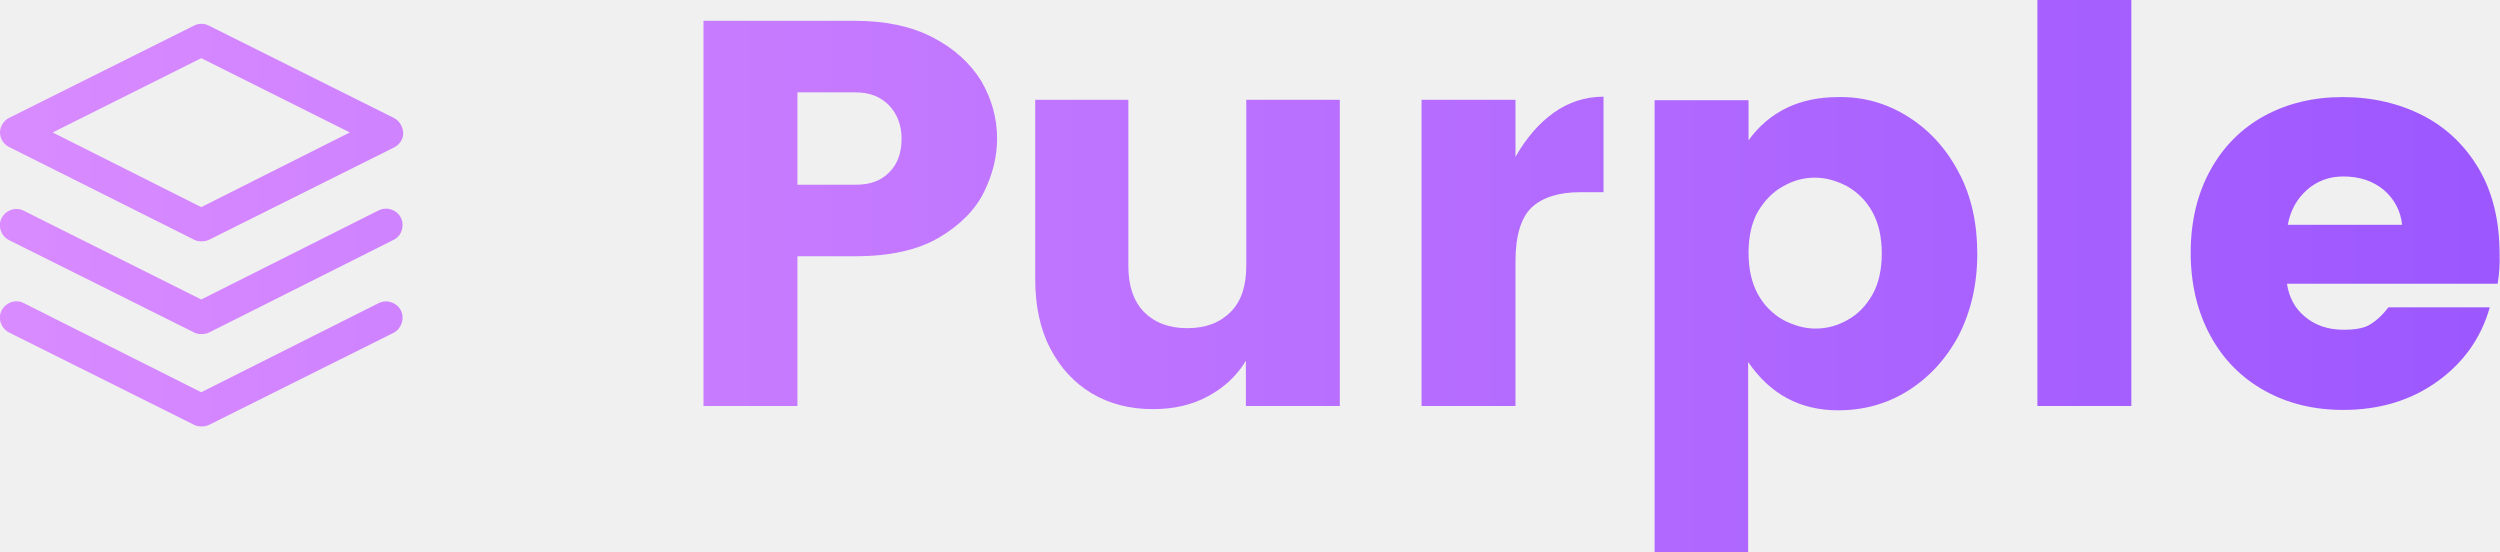
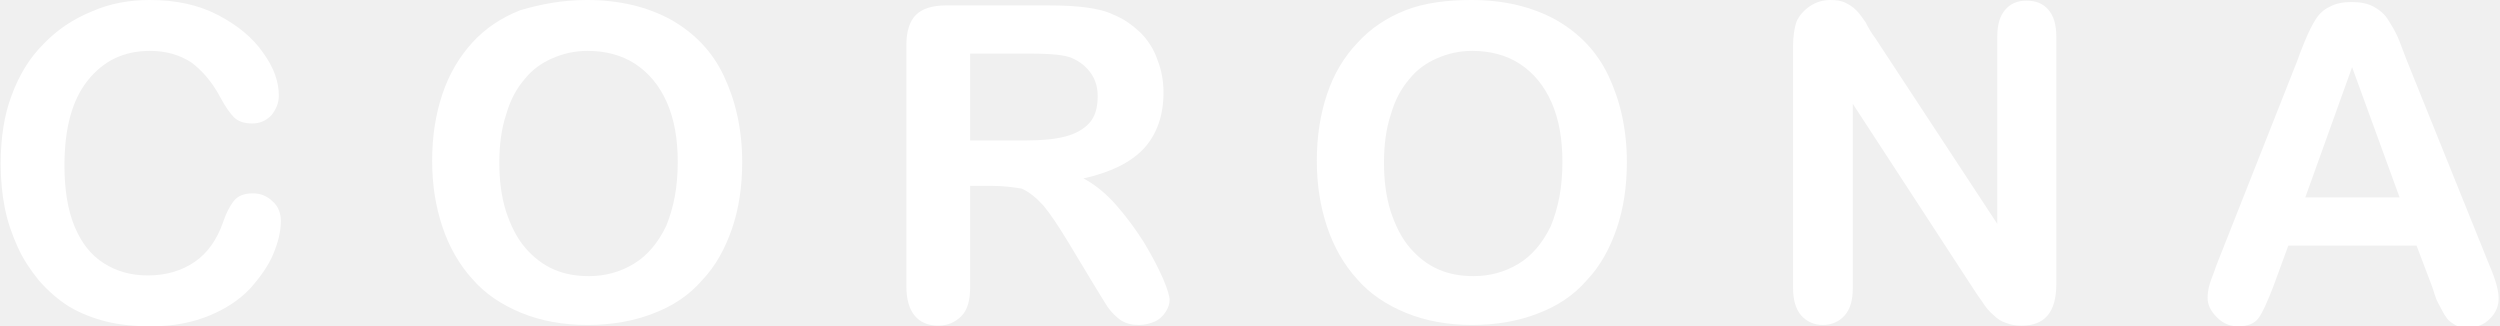
- <svg xmlns="http://www.w3.org/2000/svg" version="1.1" id="Layer_1" x="0px" y="0px" viewBox="0 0 636.1 140.4" style="enable-background:new 0 0 636.1 140.4;" xml:space="preserve">
+ <svg xmlns="http://www.w3.org/2000/svg" version="1.1" id="Layer_1" x="0px" y="0px" viewBox="0 0 368.5 48" style="enable-background:new 0 0 368.5 48;" xml:space="preserve">
  <style type="text/css">
- 	.st0{fill:url(#SVGID_1_);}
- 	.st1{fill:url(#SVGID_2_);}
- 	.st2{fill:url(#SVGID_3_);}
- 	.st3{fill:url(#SVGID_4_);}
- 	.st4{fill:url(#SVGID_5_);}
- 	.st5{fill:url(#SVGID_6_);}
- 	.st6{fill:url(#SVGID_7_);}
- 	.st7{fill:url(#SVGID_8_);}
- 	.st8{fill:url(#SVGID_9_);}
+ 	.st0{fill:#FFFFFF;}
</style>
-   <linearGradient id="SVGID_1_" gradientUnits="userSpaceOnUse" x1="-14.647" y1="54.292" x2="656.557" y2="54.292">
-     <stop offset="1.502404e-03" style="stop-color:#DA8CFF" />
-     <stop offset="1" style="stop-color:#9A55FF" />
-   </linearGradient>
-   <path class="st0" d="M202.9,65.2v38.1h-23.9v-98h38.7c7.6,0,14.2,1.4,19.6,4.2c5.4,2.8,9.5,6.5,12.3,11c2.7,4.6,4.1,9.5,4.1,14.8  c0,4.5-1.1,9-3.3,13.5c-2.2,4.5-6,8.4-11.4,11.6c-5.4,3.2-12.5,4.8-21.4,4.8H202.9z M226.3,43.8c2.1-2.1,3.1-5,3.1-8.5  c0-3.4-1.1-6.3-3.2-8.5c-2.1-2.2-5-3.3-8.5-3.3h-14.8V47h14.8C221.4,47,224.2,46,226.3,43.8z" />
-   <linearGradient id="SVGID_2_" gradientUnits="userSpaceOnUse" x1="-14.647" y1="64.76" x2="656.557" y2="64.76">
-     <stop offset="1.502404e-03" style="stop-color:#DA8CFF" />
-     <stop offset="1" style="stop-color:#9A55FF" />
-   </linearGradient>
-   <path class="st1" d="M340.9,25.4v77.9H317V91.8c-2.3,3.8-5.5,6.8-9.6,9c-4,2.2-8.7,3.3-14,3.3c-5.9,0-11-1.3-15.6-4  c-4.5-2.7-8-6.5-10.6-11.5c-2.6-5-3.8-10.9-3.8-17.7V25.4h23.7v42.3c0,5,1.3,8.9,4,11.7c2.7,2.7,6.3,4.1,11,4.1  c4.7,0,8.3-1.4,11-4.1c2.7-2.7,4-6.6,4-11.7V25.4H340.9z" />
-   <linearGradient id="SVGID_3_" gradientUnits="userSpaceOnUse" x1="-14.647" y1="63.922" x2="656.557" y2="63.922">
-     <stop offset="1.502404e-03" style="stop-color:#DA8CFF" />
-     <stop offset="1" style="stop-color:#9A55FF" />
-   </linearGradient>
-   <path class="st2" d="M395.3,28.7c3.8-2.7,8-4.1,12.7-4.1v24.3h-5.9c-5.5,0-9.6,1.3-12.4,3.9c-2.7,2.6-4.1,7.2-4.1,13.7v36.8h-23.9  V25.4h23.9v14.5C388.3,35.2,391.5,31.4,395.3,28.7z" />
-   <linearGradient id="SVGID_4_" gradientUnits="userSpaceOnUse" x1="-14.647" y1="82.485" x2="656.557" y2="82.485">
-     <stop offset="1.502404e-03" style="stop-color:#DA8CFF" />
-     <stop offset="1" style="stop-color:#9A55FF" />
-   </linearGradient>
-   <path class="st3" d="M485.5,29.7c5.4,3.4,9.7,8.1,12.9,14.2c3.2,6,4.7,12.9,4.7,20.7c0,7.7-1.6,14.6-4.7,20.7  c-3.2,6-7.5,10.7-12.9,14.1s-11.4,5-17.8,5c-9.7,0-17.3-4.1-22.9-12.3v48.4H421v-115h23.9v10.2c5.3-7.3,12.9-11,22.9-11  C474.2,24.6,480.1,26.3,485.5,29.7z M453.7,47.4c-2.6,1.4-4.7,3.6-6.4,6.4c-1.6,2.8-2.4,6.4-2.4,10.5c0,4.2,0.8,7.7,2.4,10.6  c1.6,2.9,3.8,5,6.4,6.5c2.7,1.4,5.4,2.2,8.2,2.2c2.9,0,5.6-0.7,8.2-2.2c2.6-1.4,4.7-3.6,6.3-6.4c1.6-2.8,2.4-6.4,2.4-10.5  c0-4.2-0.8-7.7-2.4-10.6c-1.6-2.9-3.8-5-6.4-6.5c-2.7-1.4-5.4-2.2-8.2-2.2C459,45.2,456.3,45.9,453.7,47.4z" />
-   <linearGradient id="SVGID_5_" gradientUnits="userSpaceOnUse" x1="-14.647" y1="51.64" x2="656.557" y2="51.64">
-     <stop offset="1.502404e-03" style="stop-color:#DA8CFF" />
-     <stop offset="1" style="stop-color:#9A55FF" />
-   </linearGradient>
-   <path class="st4" d="M542.3,0v103.3h-23.9V0H542.3z" />
-   <linearGradient id="SVGID_6_" gradientUnits="userSpaceOnUse" x1="-14.647" y1="64.411" x2="656.557" y2="64.411">
-     <stop offset="1.502404e-03" style="stop-color:#DA8CFF" />
-     <stop offset="1" style="stop-color:#9A55FF" />
-   </linearGradient>
-   <path class="st5" d="M635.5,72.2h-53.6c0.5,3.4,2,6.3,4.6,8.4c2.6,2.2,5.9,3.3,9.8,3.3c3,0,5.2-0.4,6.7-1.3c1.5-0.9,3.1-2.3,4.7-4.4  h25.8c-2.2,7.8-6.7,14.1-13.4,18.9c-6.7,4.8-14.7,7.2-23.9,7.2c-7.4,0-14.1-1.6-20-4.9c-5.9-3.3-10.5-7.9-13.8-14  c-3.3-6.1-5-13.1-5-21.1c0-8,1.7-15,5-21c3.3-6,7.9-10.6,13.7-13.8c5.9-3.2,12.5-4.8,20-4.8c7.5,0,14.3,1.6,20.4,4.7  c6,3.1,10.8,7.7,14.3,13.7c3.5,6,5.2,13.3,5.2,21.6C636.1,67.3,635.9,69.8,635.5,72.2z M611.2,57.2c-0.4-3.6-2-6.6-4.7-8.9  c-2.8-2.3-6.2-3.4-10.3-3.4c-3.5,0-6.6,1.1-9.2,3.4c-2.6,2.3-4.2,5.2-4.9,8.9H611.2z" />
-   <g>
-     <g>
-       <linearGradient id="SVGID_7_" gradientUnits="userSpaceOnUse" x1="-14.647" y1="33.748" x2="656.557" y2="33.748">
-         <stop offset="1.502404e-03" style="stop-color:#DA8CFF" />
-         <stop offset="1" style="stop-color:#9A55FF" />
-       </linearGradient>
-       <path class="st6" d="M100.2,30L53.1,6.5c-1.2-0.6-2.5-0.6-3.7,0L2.3,30C0.9,30.7,0,32.2,0,33.7c0,1.6,0.9,3,2.3,3.7L49.4,61    c0.6,0.3,1.2,0.4,1.9,0.4c0.6,0,1.3-0.1,1.9-0.4l47.1-23.5c1.4-0.7,2.3-2.1,2.3-3.7C102.5,32.2,101.6,30.7,100.2,30z M51.2,52.7    L13.4,33.7l37.8-18.9l37.8,18.9L51.2,52.7z" />
-     </g>
-   </g>
-   <g>
-     <g>
-       <linearGradient id="SVGID_8_" gradientUnits="userSpaceOnUse" x1="-14.647" y1="92.608" x2="656.557" y2="92.608">
-         <stop offset="1.502404e-03" style="stop-color:#DA8CFF" />
-         <stop offset="1" style="stop-color:#9A55FF" />
-       </linearGradient>
-       <path class="st7" d="M102,79c-1-2-3.5-2.9-5.6-1.9L51.2,99.8L6,77.1c-2-1-4.5-0.2-5.6,1.9c-1,2-0.2,4.5,1.9,5.6l47.1,23.5    c0.6,0.3,1.2,0.4,1.9,0.4c0.6,0,1.3-0.1,1.9-0.4l47.1-23.5C102.2,83.5,103,81,102,79z" />
-     </g>
-   </g>
-   <g>
-     <g>
-       <linearGradient id="SVGID_9_" gradientUnits="userSpaceOnUse" x1="-14.647" y1="69.064" x2="656.557" y2="69.064">
-         <stop offset="1.502404e-03" style="stop-color:#DA8CFF" />
-         <stop offset="1" style="stop-color:#9A55FF" />
-       </linearGradient>
-       <path class="st8" d="M102,55.4c-1-2-3.5-2.9-5.6-1.9L51.2,76.2L6,53.6c-2-1-4.5-0.2-5.6,1.9c-1,2-0.2,4.5,1.9,5.6l47.1,23.5    c0.6,0.3,1.2,0.4,1.9,0.4c0.6,0,1.3-0.1,1.9-0.4L100.2,61C102.2,60,103,57.5,102,55.4z" />
-     </g>
-   </g>
+   <path class="st0" d="M41.4,32.6c0,1.5-0.4,3.1-1.1,4.8c-0.7,1.7-1.9,3.4-3.4,5.1c-1.6,1.7-3.6,3-6,4c-2.4,1-5.3,1.6-8.5,1.6  c-2.4,0-4.7-0.2-6.7-0.7c-2-0.5-3.8-1.2-5.5-2.2c-1.6-1-3.1-2.3-4.5-3.9c-1.2-1.5-2.3-3.1-3.1-4.9s-1.5-3.7-1.9-5.8  c-0.4-2-0.6-4.2-0.6-6.5c0-3.7,0.5-7.1,1.6-10c1.1-3,2.6-5.5,4.7-7.6c2-2.1,4.4-3.7,7.1-4.8C16.2,0.5,19.1,0,22.1,0  c3.8,0,7.1,0.7,10,2.2s5.2,3.4,6.7,5.6c1.6,2.2,2.3,4.3,2.3,6.3c0,1.1-0.4,2-1.1,2.9c-0.8,0.8-1.7,1.2-2.8,1.2  c-1.2,0-2.1-0.3-2.7-0.9c-0.6-0.6-1.3-1.6-2-2.9c-1.2-2.3-2.7-4-4.3-5.2c-1.7-1.1-3.7-1.7-6.1-1.7c-3.9,0-6.9,1.5-9.2,4.4  c-2.3,2.9-3.4,7.1-3.4,12.5c0,3.6,0.5,6.6,1.5,9c1,2.4,2.4,4.2,4.3,5.4c1.9,1.2,4,1.8,6.5,1.8c2.7,0,5-0.7,6.9-2s3.3-3.3,4.2-5.9  c0.4-1.2,0.9-2.2,1.5-3c0.6-0.8,1.5-1.2,2.9-1.2c1.1,0,2.1,0.4,2.9,1.2C41,30.4,41.4,31.4,41.4,32.6z" />
+   <path class="st0" d="M86.5,0c4.8,0,8.9,1,12.4,2.9c3.5,2,6.1,4.7,7.8,8.3s2.7,7.8,2.7,12.7c0,3.6-0.5,6.9-1.5,9.8  c-1,2.9-2.4,5.5-4.4,7.6c-1.9,2.2-4.3,3.8-7.2,4.9c-2.8,1.1-6.1,1.7-9.7,1.7c-3.6,0-6.9-0.6-9.8-1.8c-2.9-1.2-5.3-2.8-7.2-5  c-1.9-2.1-3.4-4.7-4.4-7.7c-1-3-1.5-6.2-1.5-9.7c0-3.6,0.5-6.8,1.5-9.8c1-3,2.5-5.5,4.4-7.6c1.9-2.1,4.3-3.7,7.1-4.8  C79.8,0.6,82.9,0,86.5,0z M99.9,23.9c0-3.4-0.5-6.3-1.6-8.8c-1.1-2.5-2.7-4.4-4.7-5.7c-2-1.3-4.4-1.9-7-1.9c-1.9,0-3.6,0.4-5.2,1.1  s-3,1.7-4.1,3.1c-1.2,1.4-2.1,3.1-2.7,5.2c-0.7,2.1-1,4.5-1,7.1c0,2.6,0.3,5,1,7.2c0.7,2.1,1.6,3.9,2.8,5.3c1.2,1.4,2.6,2.5,4.2,3.2  c1.6,0.7,3.3,1,5.2,1c2.4,0,4.6-0.6,6.6-1.8c2-1.2,3.6-3.1,4.8-5.6C99.3,30.6,99.9,27.6,99.9,23.9z" />
+   <path class="st0" d="M146.3,27.4H143v14.9c0,2-0.4,3.4-1.3,4.3c-0.9,0.9-2,1.4-3.4,1.4c-1.5,0-2.7-0.5-3.5-1.5  c-0.8-1-1.2-2.4-1.2-4.3V6.6c0-2,0.5-3.5,1.4-4.4c0.9-0.9,2.4-1.4,4.4-1.4h15.3c2.1,0,3.9,0.1,5.4,0.3c1.5,0.2,2.9,0.5,4.1,1.1  c1.5,0.6,2.7,1.5,3.9,2.6c1.1,1.1,2,2.5,2.5,4c0.6,1.5,0.9,3.1,0.9,4.8c0,3.5-1,6.2-2.9,8.3c-2,2.1-4.9,3.5-8.9,4.4  c1.7,0.9,3.3,2.2,4.8,3.9c1.5,1.7,2.9,3.6,4.1,5.5c1.2,2,2.1,3.7,2.8,5.3c0.7,1.6,1,2.7,1,3.2c0,0.6-0.2,1.2-0.6,1.8  c-0.4,0.6-0.9,1.1-1.6,1.4c-0.7,0.3-1.5,0.5-2.3,0.5c-1.1,0-1.9-0.2-2.7-0.7c-0.7-0.5-1.3-1.1-1.9-1.9c-0.5-0.8-1.2-1.9-2.1-3.4  l-3.8-6.3c-1.4-2.3-2.6-4.1-3.6-5.3c-1.1-1.2-2.1-2-3.2-2.5C149.3,27.6,148,27.4,146.3,27.4z M151.7,7.9H143v12.8h8.4  c2.3,0,4.2-0.2,5.7-0.6c1.5-0.4,2.7-1.1,3.5-2c0.8-0.9,1.2-2.2,1.2-3.9c0-1.3-0.3-2.4-1-3.4c-0.7-1-1.6-1.7-2.7-2.2  C157.1,8.1,154.9,7.9,151.7,7.9z" />
+   <path class="st0" d="M216.9,0c4.8,0,8.9,1,12.4,2.9c3.5,2,6.1,4.7,7.8,8.3s2.7,7.8,2.7,12.7c0,3.6-0.5,6.9-1.5,9.8  c-1,2.9-2.4,5.5-4.4,7.6c-1.9,2.2-4.3,3.8-7.2,4.9c-2.8,1.1-6.1,1.7-9.7,1.7c-3.6,0-6.9-0.6-9.8-1.8s-5.3-2.8-7.2-5  c-1.9-2.1-3.4-4.7-4.4-7.7c-1-3-1.5-6.2-1.5-9.7c0-3.6,0.5-6.8,1.5-9.8s2.5-5.5,4.5-7.6c1.9-2.1,4.3-3.7,7.1-4.8S213.4,0,216.9,0z   M230.3,23.9c0-3.4-0.5-6.3-1.6-8.8c-1.1-2.5-2.7-4.4-4.7-5.7c-2-1.3-4.4-1.9-7-1.9c-1.9,0-3.6,0.4-5.2,1.1s-3,1.7-4.1,3.1  c-1.2,1.4-2.1,3.1-2.7,5.2c-0.7,2.1-1,4.5-1,7.1c0,2.6,0.3,5,1,7.2c0.7,2.1,1.6,3.9,2.8,5.3c1.2,1.4,2.6,2.5,4.2,3.2s3.3,1,5.2,1  c2.4,0,4.6-0.6,6.6-1.8c2-1.2,3.6-3.1,4.8-5.6C229.7,30.6,230.3,27.6,230.3,23.9z" />
+   <path class="st0" d="M276.4,5.6L294.4,33V5.4c0-1.8,0.4-3.1,1.2-4c0.8-0.9,1.8-1.3,3.1-1.3c1.4,0,2.4,0.4,3.2,1.3  c0.8,0.9,1.2,2.2,1.2,4v36.5c0,4.1-1.7,6.1-5.1,6.1c-0.8,0-1.6-0.1-2.3-0.4c-0.7-0.2-1.3-0.6-1.9-1.2c-0.6-0.5-1.1-1.1-1.6-1.9  c-0.5-0.7-1-1.4-1.5-2.2l-17.6-27v27.2c0,1.8-0.4,3.1-1.2,4c-0.8,0.9-1.9,1.4-3.2,1.4c-1.3,0-2.4-0.5-3.2-1.4  c-0.8-0.9-1.2-2.3-1.2-4V6.8c0-1.5,0.2-2.7,0.5-3.6c0.4-0.9,1.1-1.7,2-2.3c0.9-0.6,1.9-0.9,3-0.9c0.8,0,1.6,0.1,2.2,0.4  s1.1,0.6,1.6,1.1c0.5,0.5,0.9,1.1,1.4,1.8C275.4,4.1,275.8,4.8,276.4,5.6z" />
+   <path class="st0" d="M358.4,42l-2.2-5.8h-18.9l-2.2,6c-0.9,2.3-1.6,3.9-2.2,4.7c-0.6,0.8-1.6,1.2-3,1.2c-1.2,0-2.2-0.4-3.1-1.3  c-0.9-0.9-1.4-1.8-1.4-2.9c0-0.6,0.1-1.3,0.3-2s0.6-1.6,1-2.8l11.9-30.1c0.3-0.9,0.7-1.9,1.2-3.1c0.5-1.2,1-2.2,1.5-3  c0.5-0.8,1.2-1.5,2.1-1.9c0.9-0.5,2-0.7,3.2-0.7c1.3,0,2.4,0.2,3.3,0.7s1.6,1.1,2.1,1.9c0.5,0.8,1,1.6,1.4,2.5  c0.4,0.9,0.8,2.1,1.4,3.6l12.1,30c1,2.3,1.4,3.9,1.4,5c0,1.1-0.4,2.1-1.3,3c-0.9,0.9-2,1.3-3.2,1.3c-0.7,0-1.4-0.1-1.9-0.4  c-0.5-0.3-1-0.6-1.3-1.1c-0.4-0.5-0.7-1.2-1.2-2.1S358.7,42.7,358.4,42z M339.8,29.1h13.9l-7-19.2L339.8,29.1z" />
</svg>
